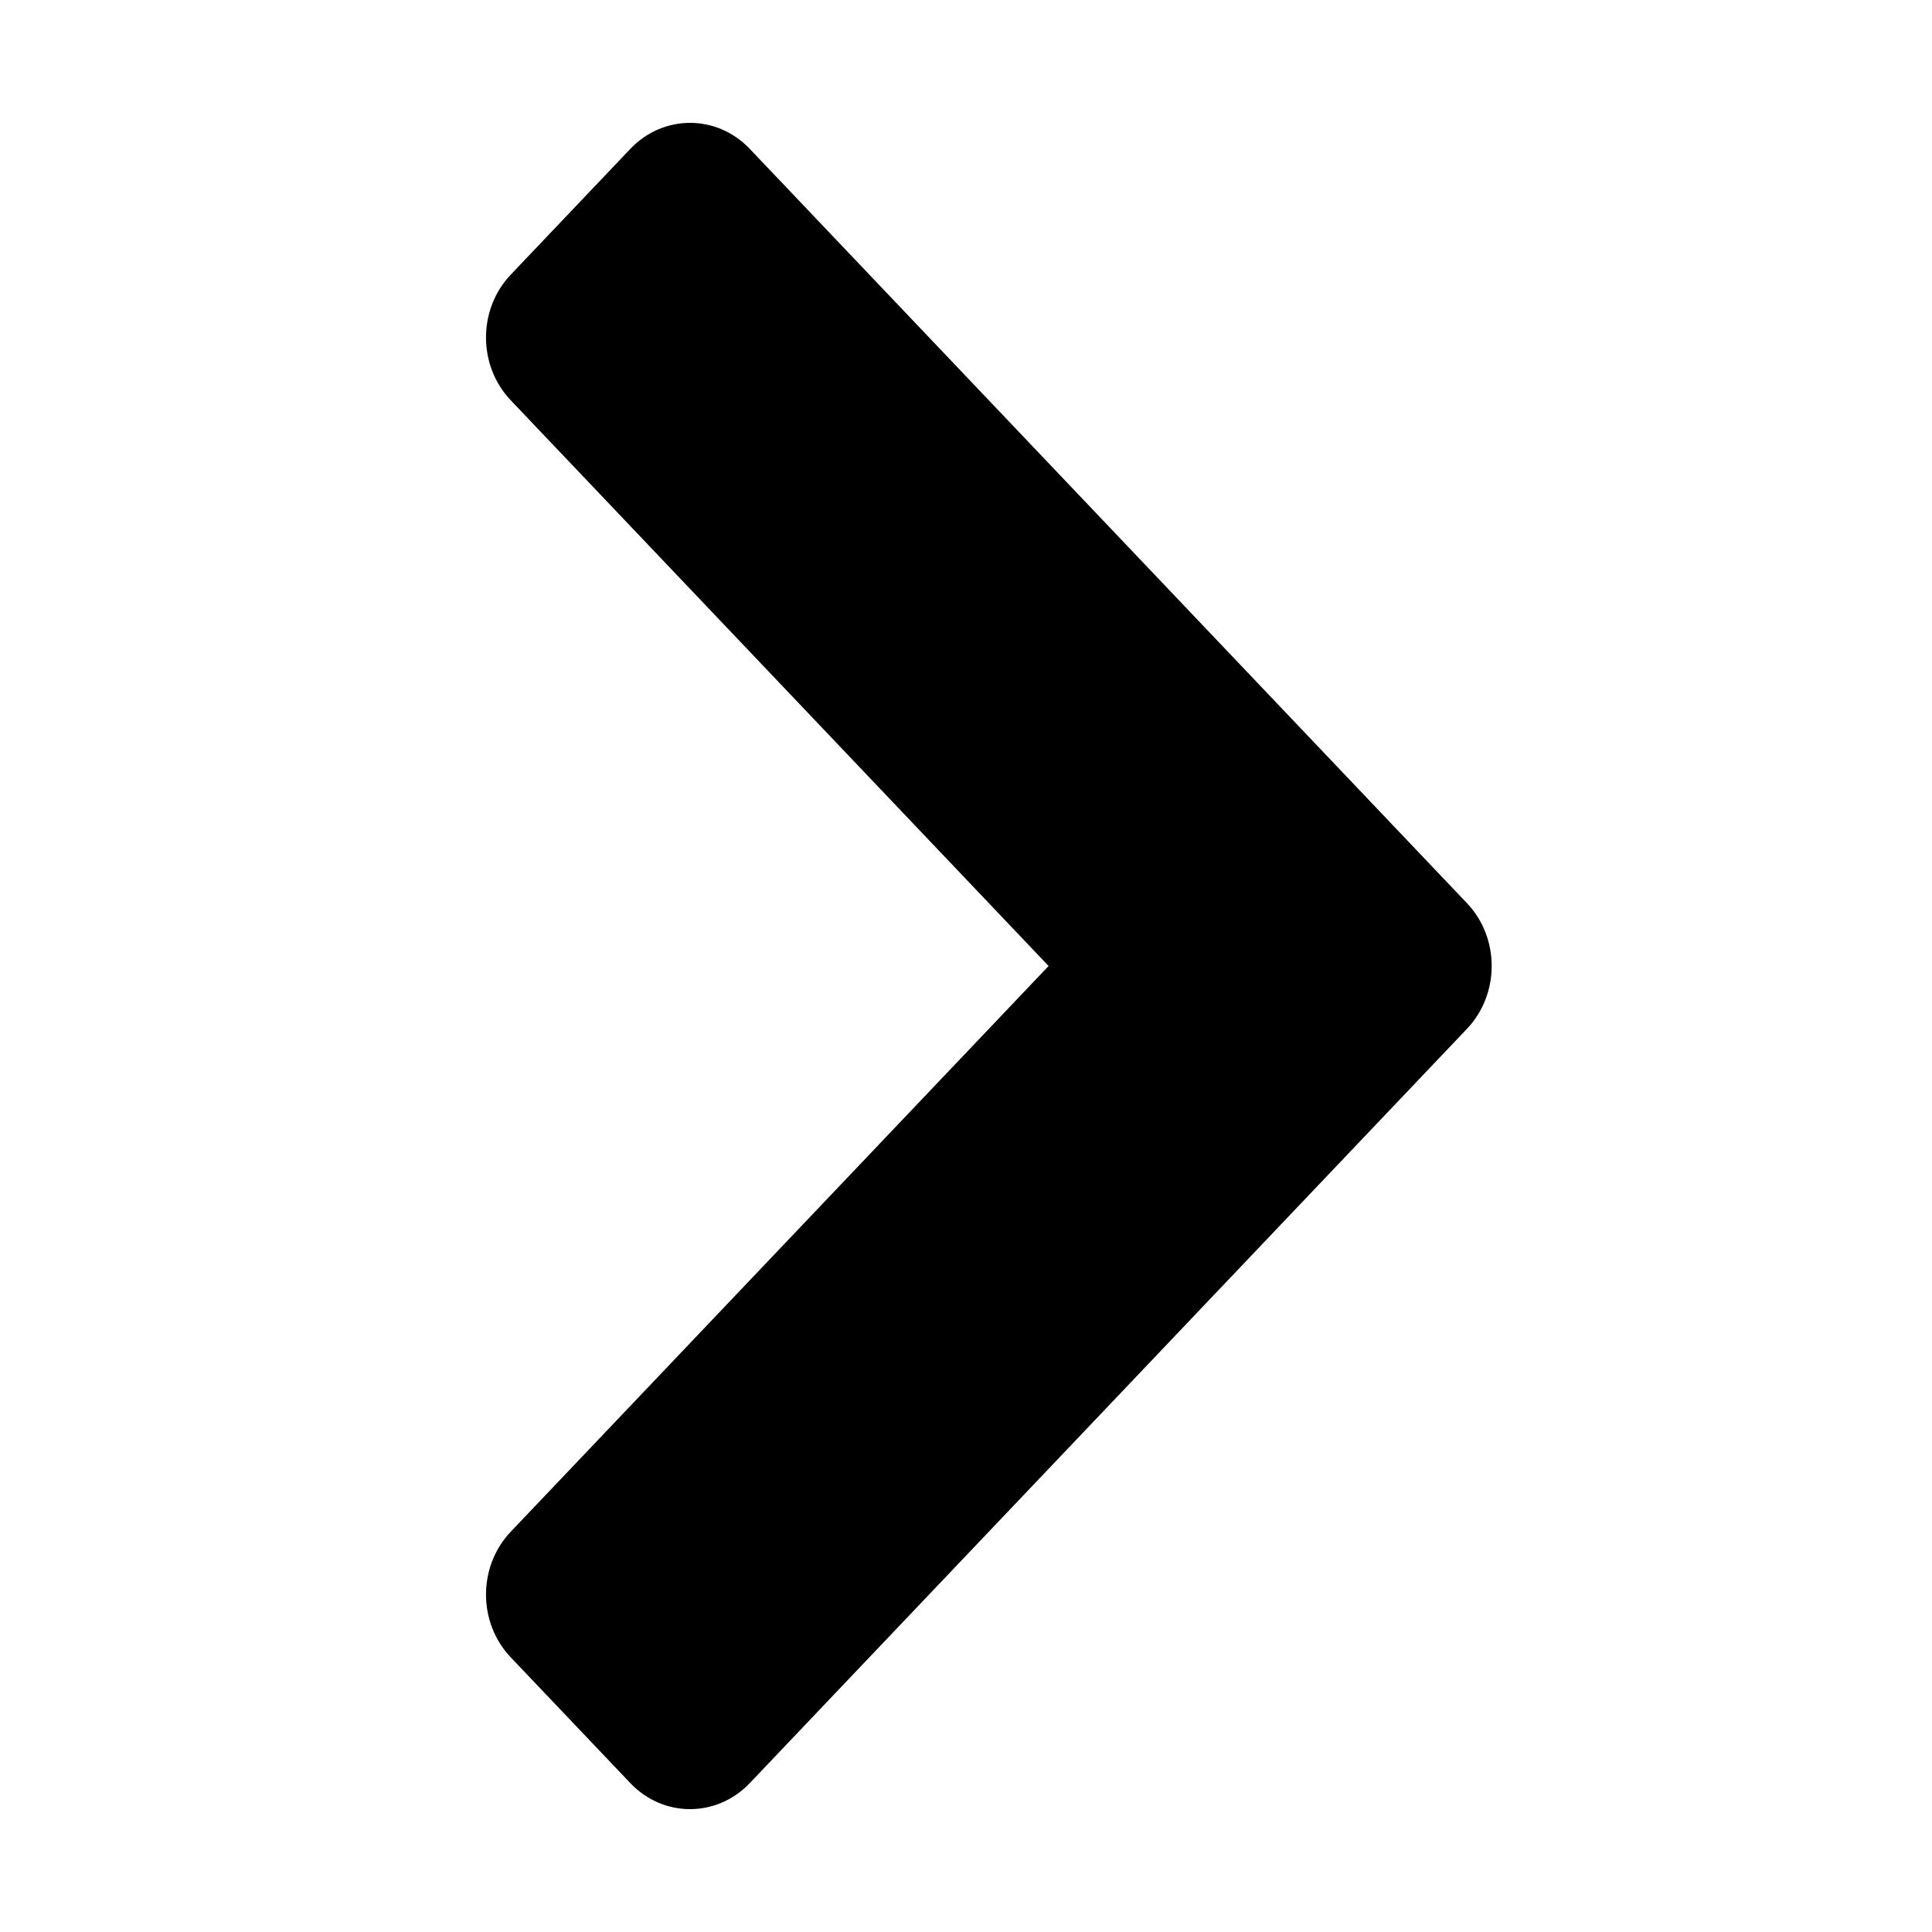
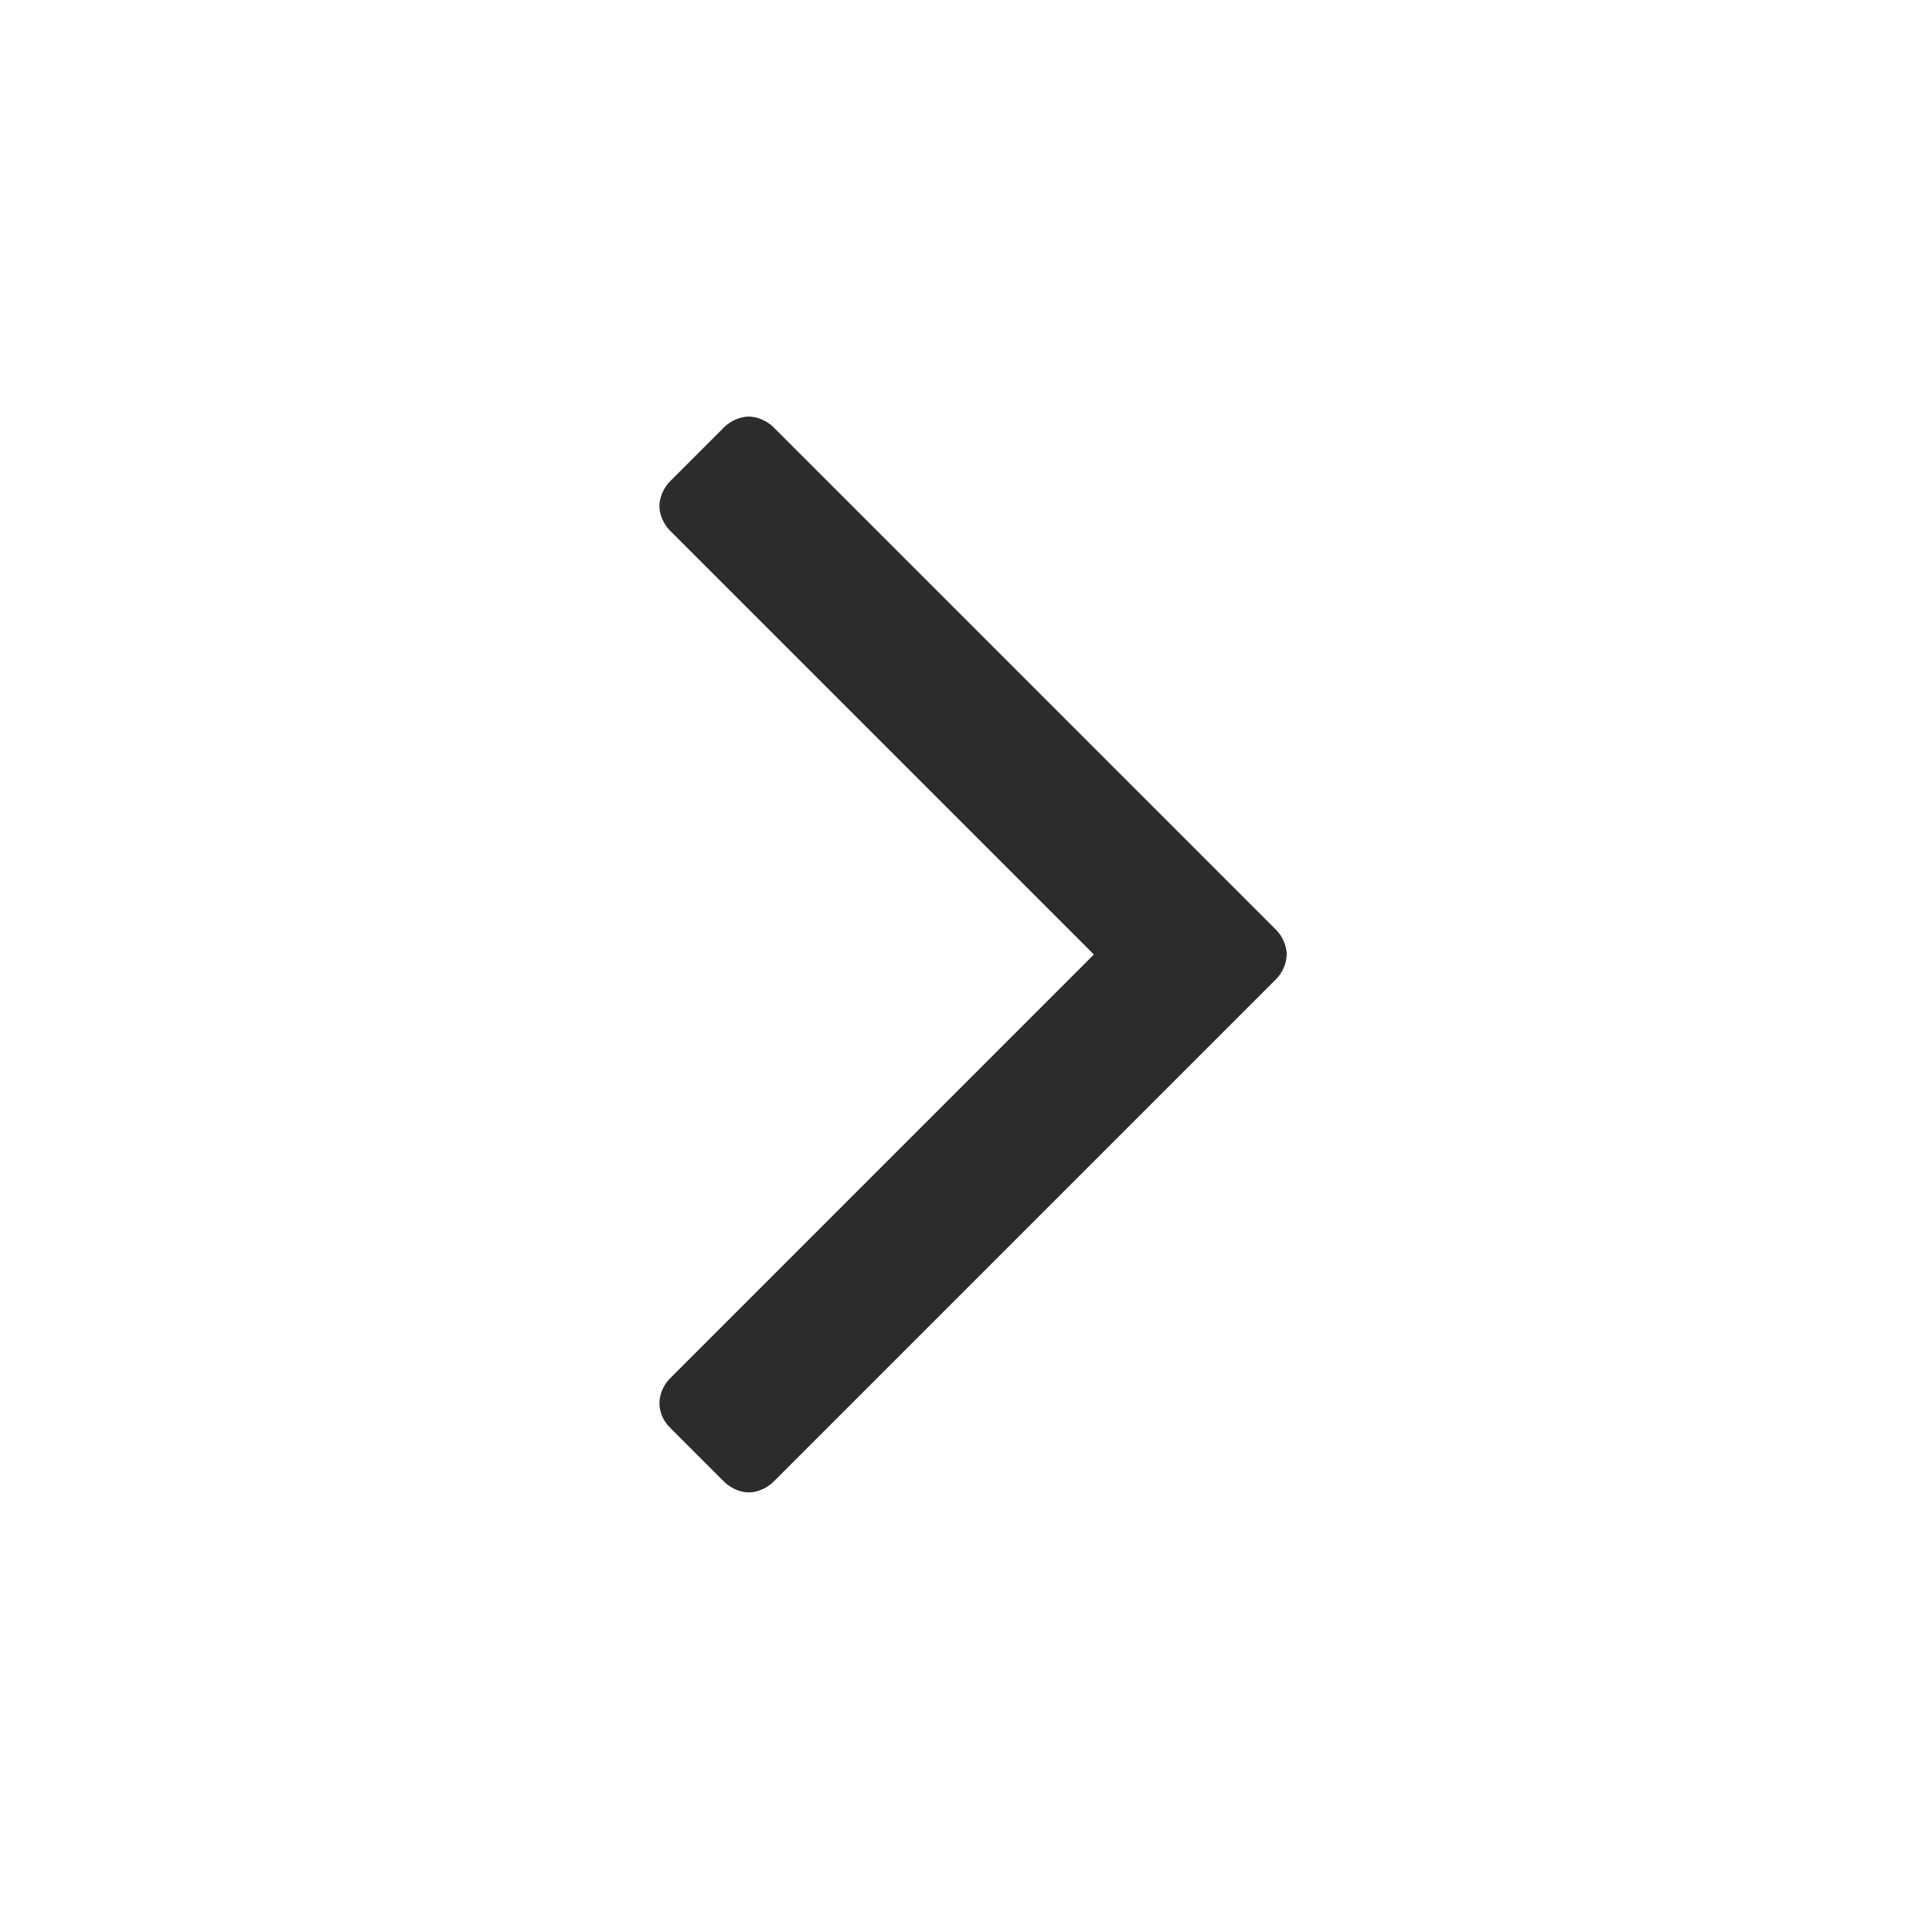
- <svg xmlns="http://www.w3.org/2000/svg" t="1487122366602" class="icon" style="" viewBox="0 0 1024 1024" version="1.1" p-id="4249" width="16" height="16">
+ <svg xmlns="http://www.w3.org/2000/svg" t="1487131773535" class="icon" style="" viewBox="0 0 1024 1024" version="1.1" p-id="1013" width="16" height="16">
  <defs>
    <style type="text/css" />
  </defs>
-   <path d="M397.406 78.92l376.405 395.88 3.691 3.881c17.5 18.402 17.5 48.226 0 66.638L397.406 945.072c-17.5 18.411-45.86 18.411-63.332 0l-63.351-66.628c-17.509-18.393-17.509-48.217 0-66.619L555.782 512.001 270.722 212.177c-17.508-18.393-17.508-48.226 0.001-66.619l63.351-66.638C351.546 60.518 379.908 60.518 397.406 78.92z" p-id="4250" />
+   <path d="M682.002 505.905c-0.212 5.273-2.461 9.984-5.976 13.397l-266.006 266.008c-3.438 3.438-8.558 5.705-13.129 5.705s-9.728-2.304-13.129-5.705l-28.562-28.562c-3.488-3.355-5.667-8.049-5.707-13.252 0.214-5.15 2.462-9.86 5.977-13.274l224.314-224.317-224.585-224.585c-3.438-3.438-5.705-8.558-5.705-13.129s2.304-9.728 5.705-13.129l28.562-28.562c3.438-3.438 8.558-5.705 13.129-5.705s9.728 2.304 13.129 5.705l266.277 266.277c3.452 3.463 5.617 8.212 5.714 13.465z" fill="#2c2c2c" p-id="1014" />
</svg>
